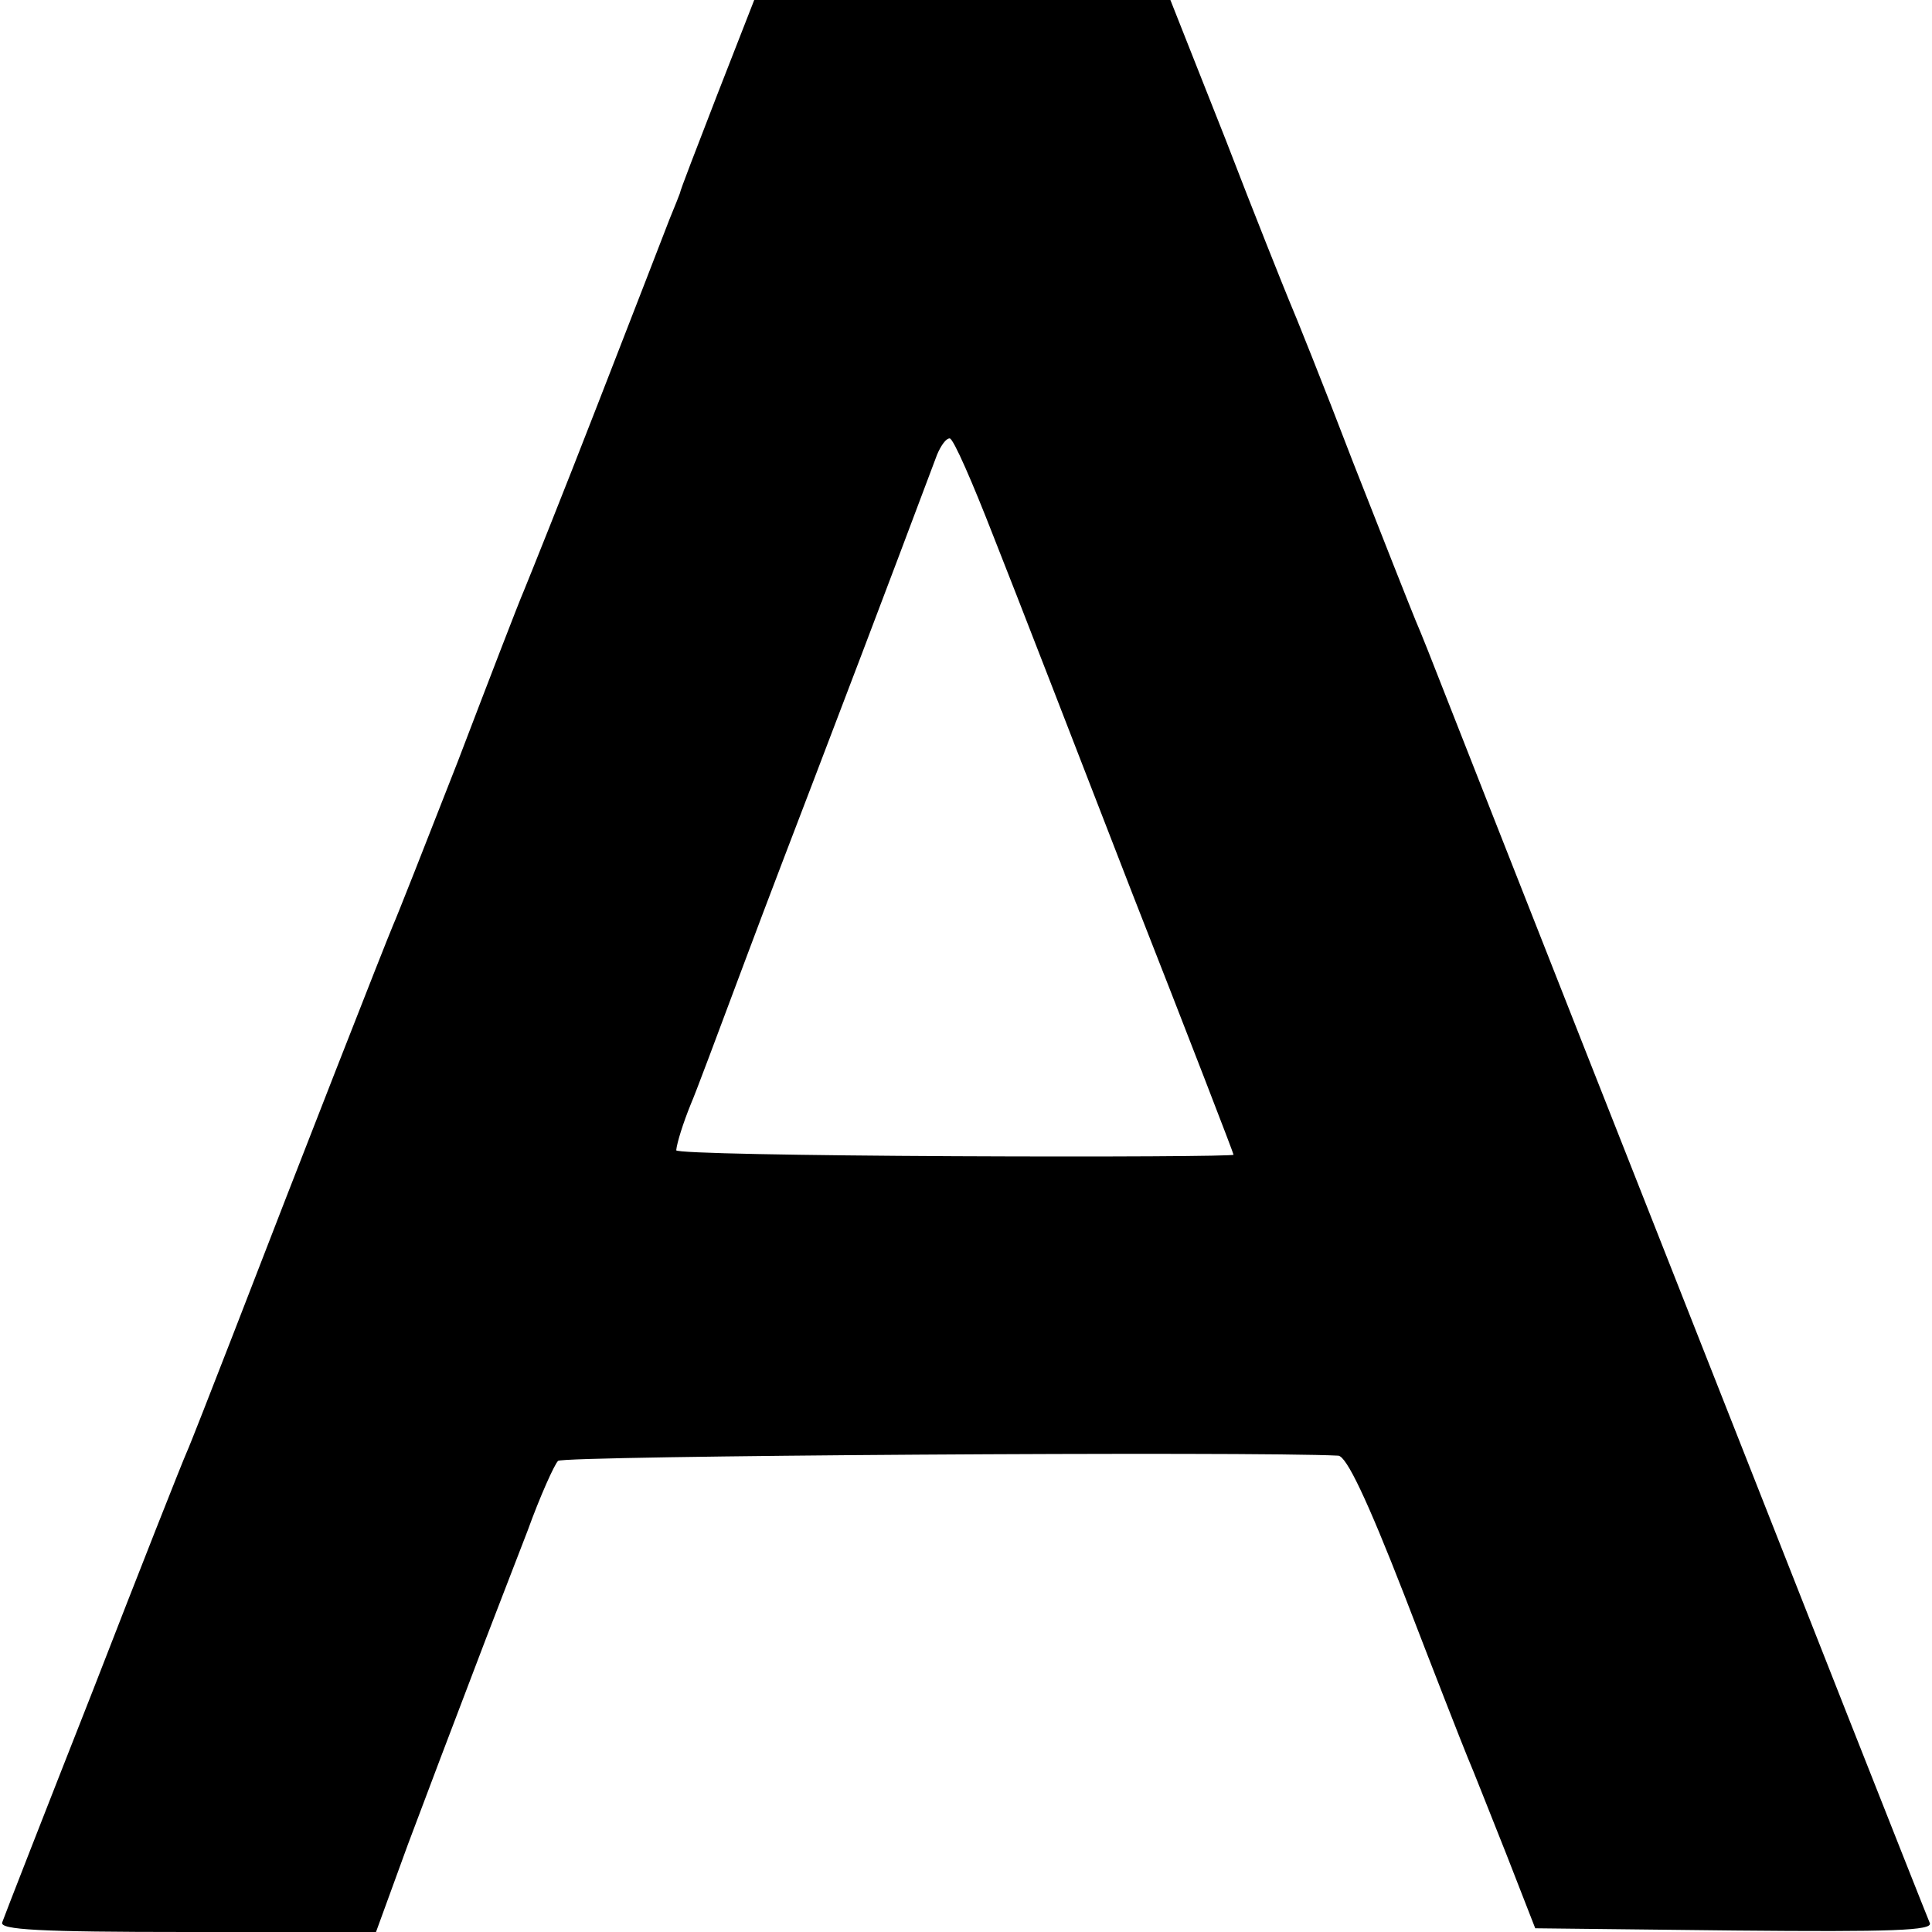
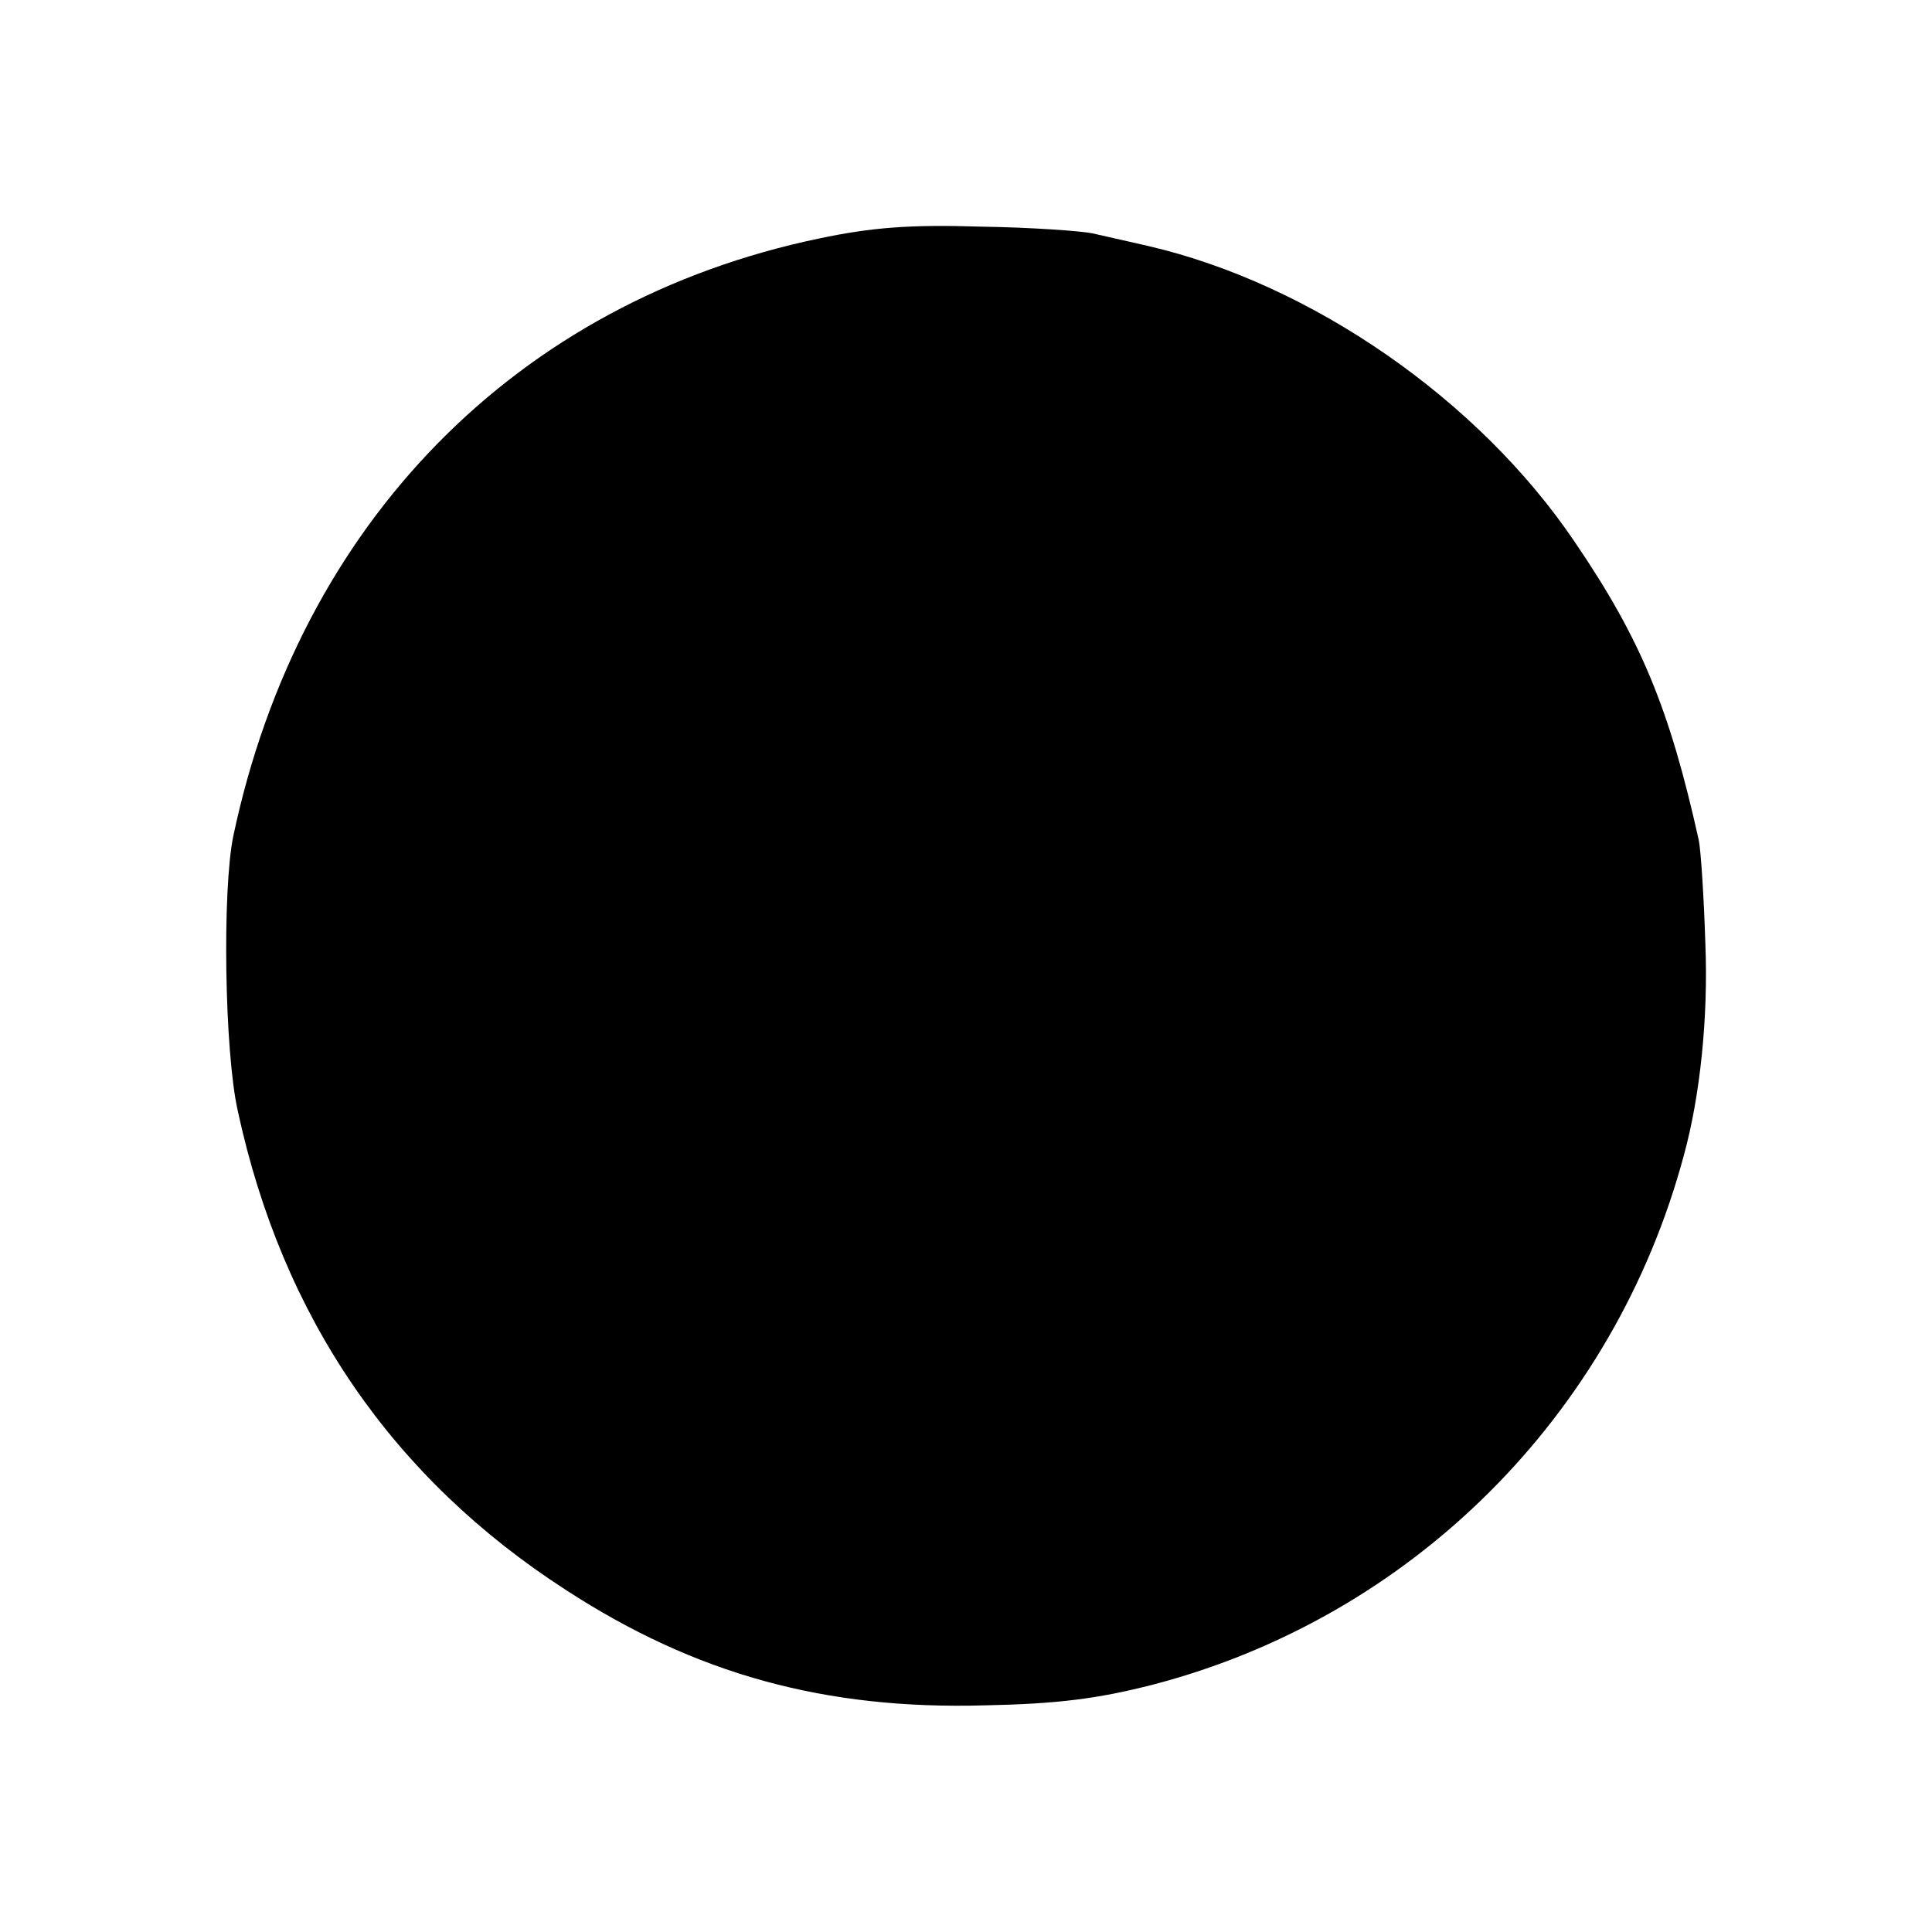
- <svg xmlns="http://www.w3.org/2000/svg" version="1.0" width="16pt" height="16pt" viewBox="0 0 16 16" preserveAspectRatio="xMidYMid meet">
-   <g transform="translate(0,16) scale(0.006154,-0.006154)" fill="#000000" stroke="none">
-     <path d="M965 2472 c-27 -70 -50 -129 -50 -132 -1 -3 -7 -18 -14 -35 -6 -16 -50 -129 -97 -250 -47 -121 -92 -233 -99 -250 -7 -16 -47 -120 -89 -230 -43 -110 -82 -209 -87 -220 -9 -21 -122 -309 -215 -550 -30 -77 -58 -149 -63 -160 -5 -11 -62 -155 -126 -320 -65 -165 -120 -306 -122 -312 -4 -10 50 -13 249 -13 l254 0 43 118 c24 64 63 167 86 227 23 61 57 148 75 195 17 47 36 89 41 94 6 7 935 13 1050 7 11 -1 38 -57 89 -188 40 -104 78 -201 85 -218 7 -16 30 -75 52 -130 l39 -100 268 -3 c213 -2 267 0 263 10 -10 24 -199 503 -252 638 -29 74 -126 319 -215 545 -89 226 -173 439 -187 475 -14 36 -31 79 -38 95 -7 17 -45 113 -85 215 -39 102 -78 199 -85 215 -7 17 -46 114 -86 218 l-74 187 -280 0 -280 0 -50 -128z m372 -594 c29 -73 113 -290 187 -481 75 -191 136 -349 136 -351 0 -2 -169 -3 -375 -2 -206 1 -375 4 -375 8 1 10 9 36 20 63 5 11 36 94 70 185 34 91 77 203 95 250 26 68 94 246 166 438 5 12 12 22 17 22 5 0 31 -60 59 -132z" />
+ <svg xmlns="http://www.w3.org/2000/svg" version="1.0" width="260pt" height="260pt" viewBox="0 0 260 260" preserveAspectRatio="xMidYMid meet">
+   <g transform="translate(0,260) scale(0.1,-0.1)" fill="#000000" stroke="none">
+     <path d="M1102 2279 c-407 -85 -699 -383 -788 -804 -15 -72 -12 -290 6 -370 60 -278 208 -494 442 -645 174 -113 348 -161 563 -155 99 2 153 9 227 28 348 91 620 362 714 712 22 80 33 186 29 285 -2 63 -6 126 -9 140 -39 175 -77 269 -167 401 -129 191 -354 347 -574 398 -27 6 -61 14 -75 17 -14 3 -81 8 -150 9 -95 3 -147 -1 -218 -16z" />
  </g>
</svg>
